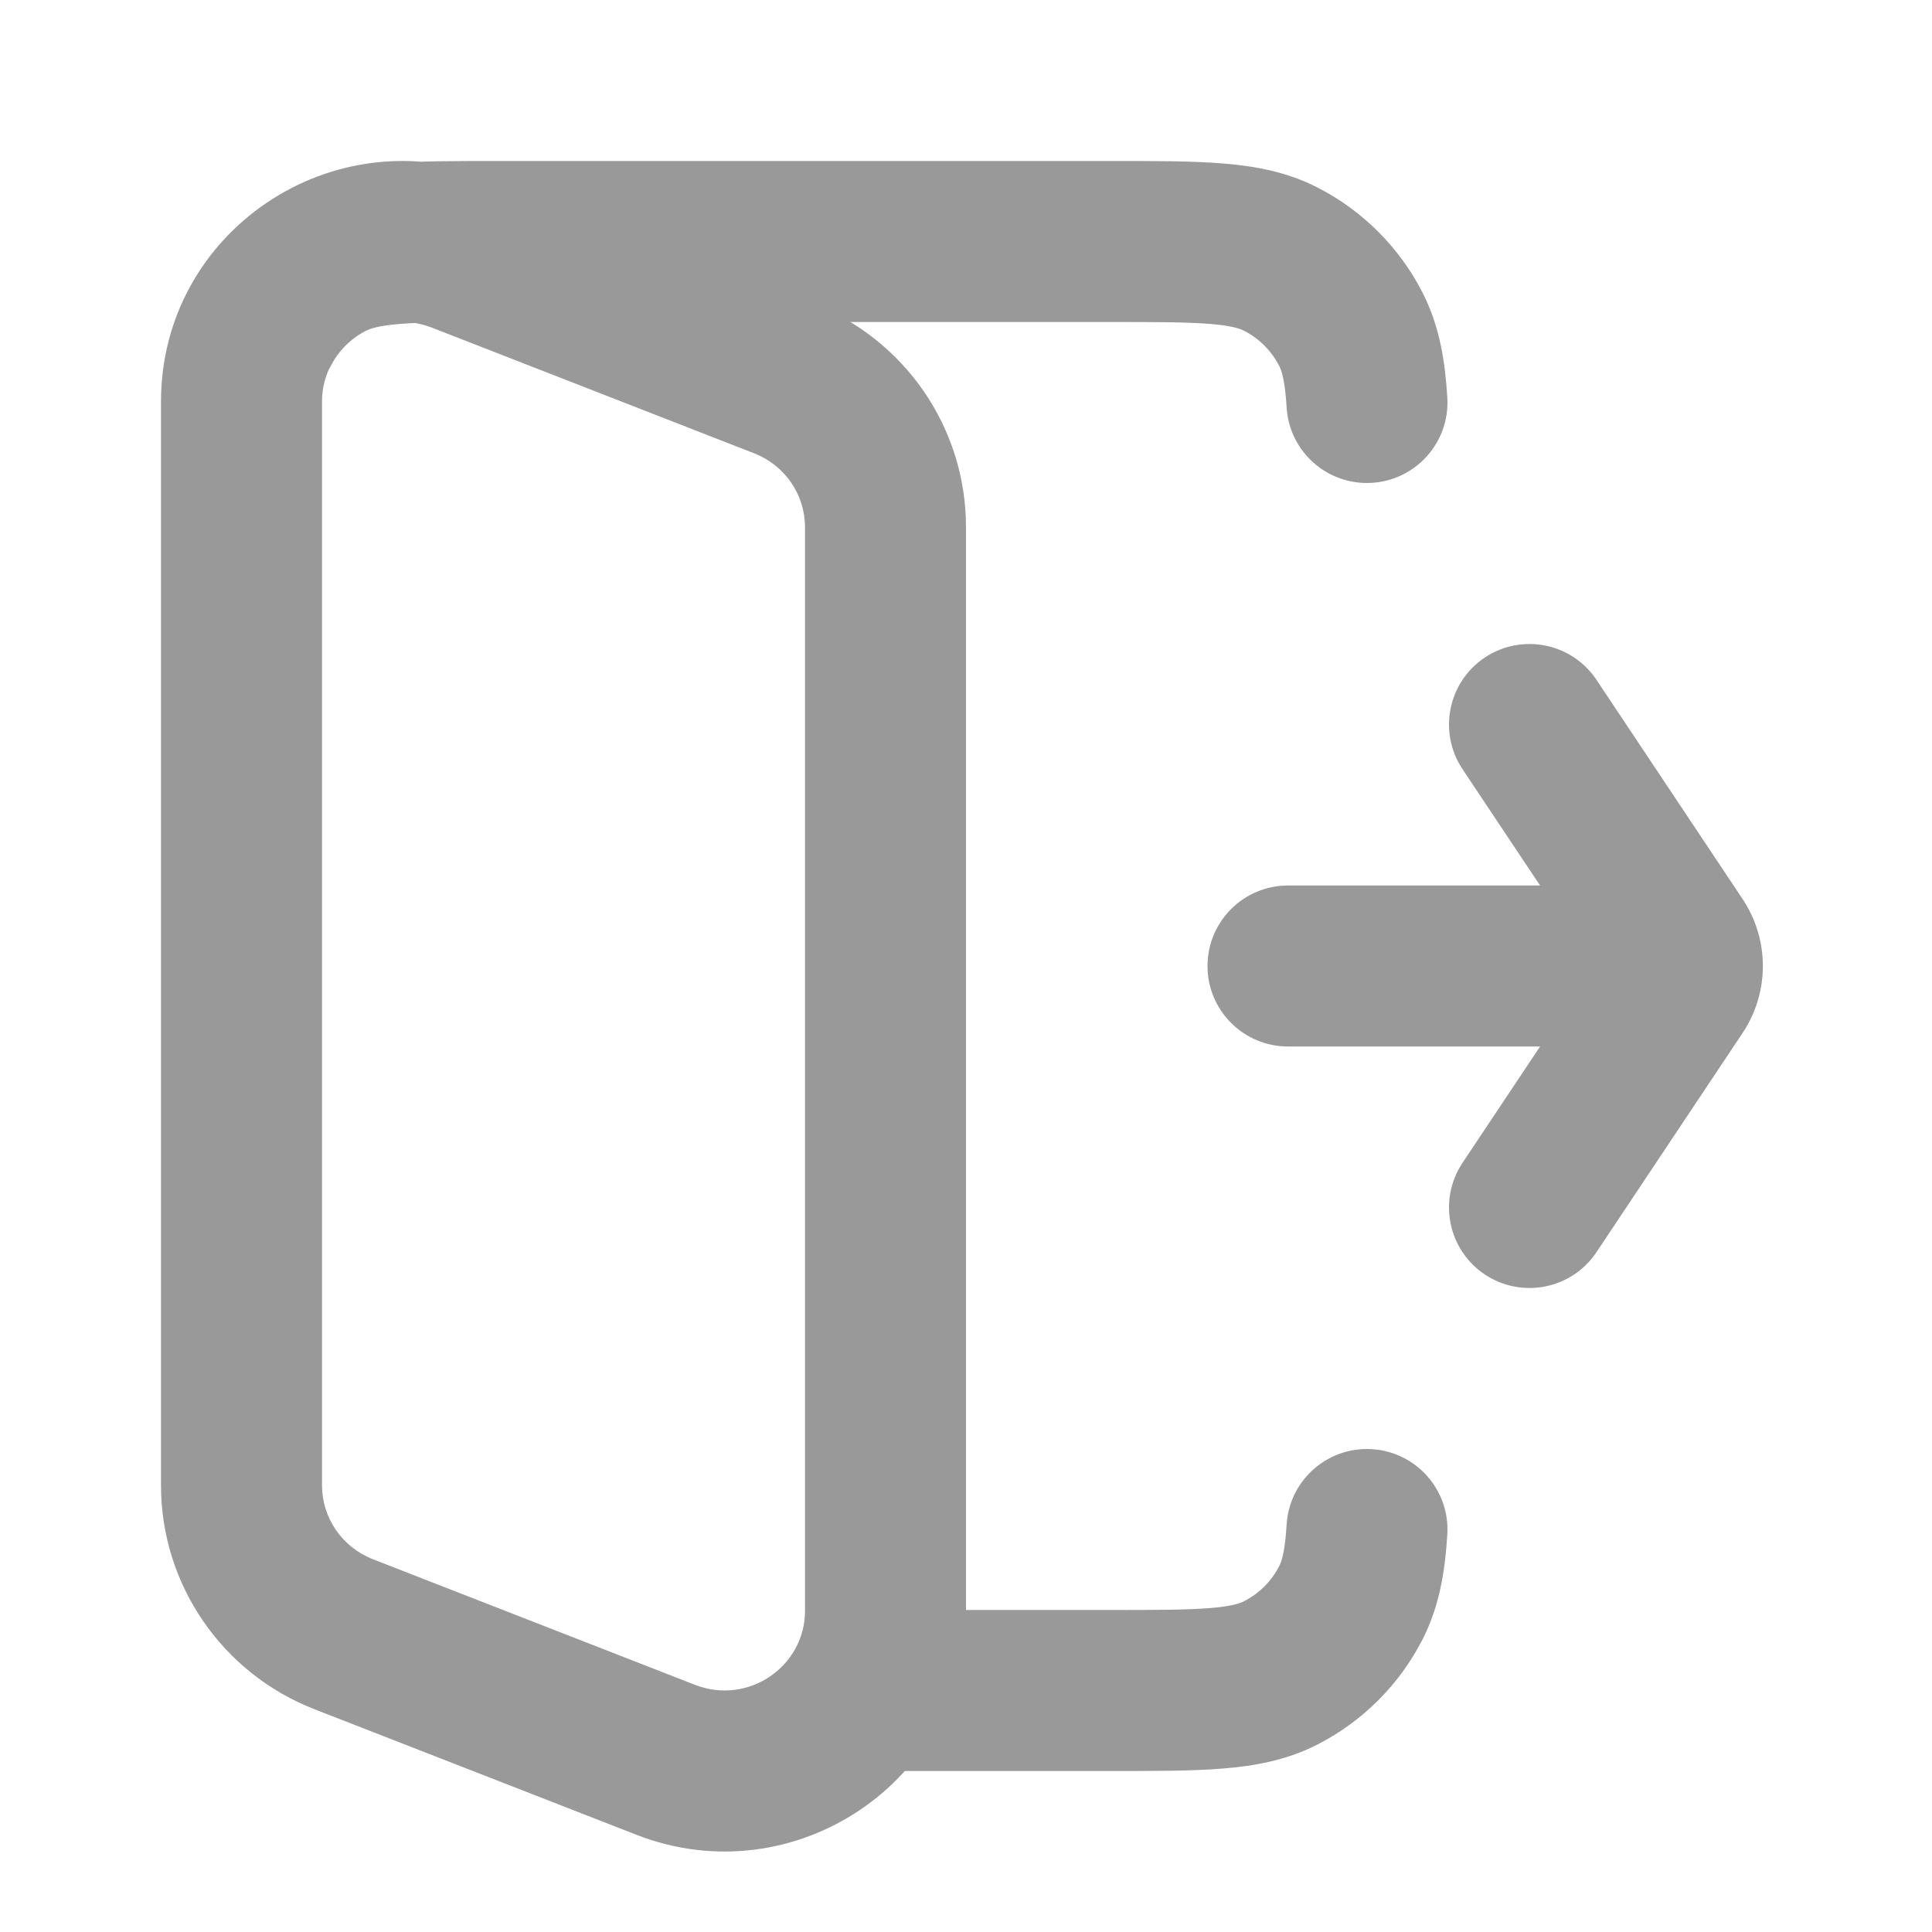
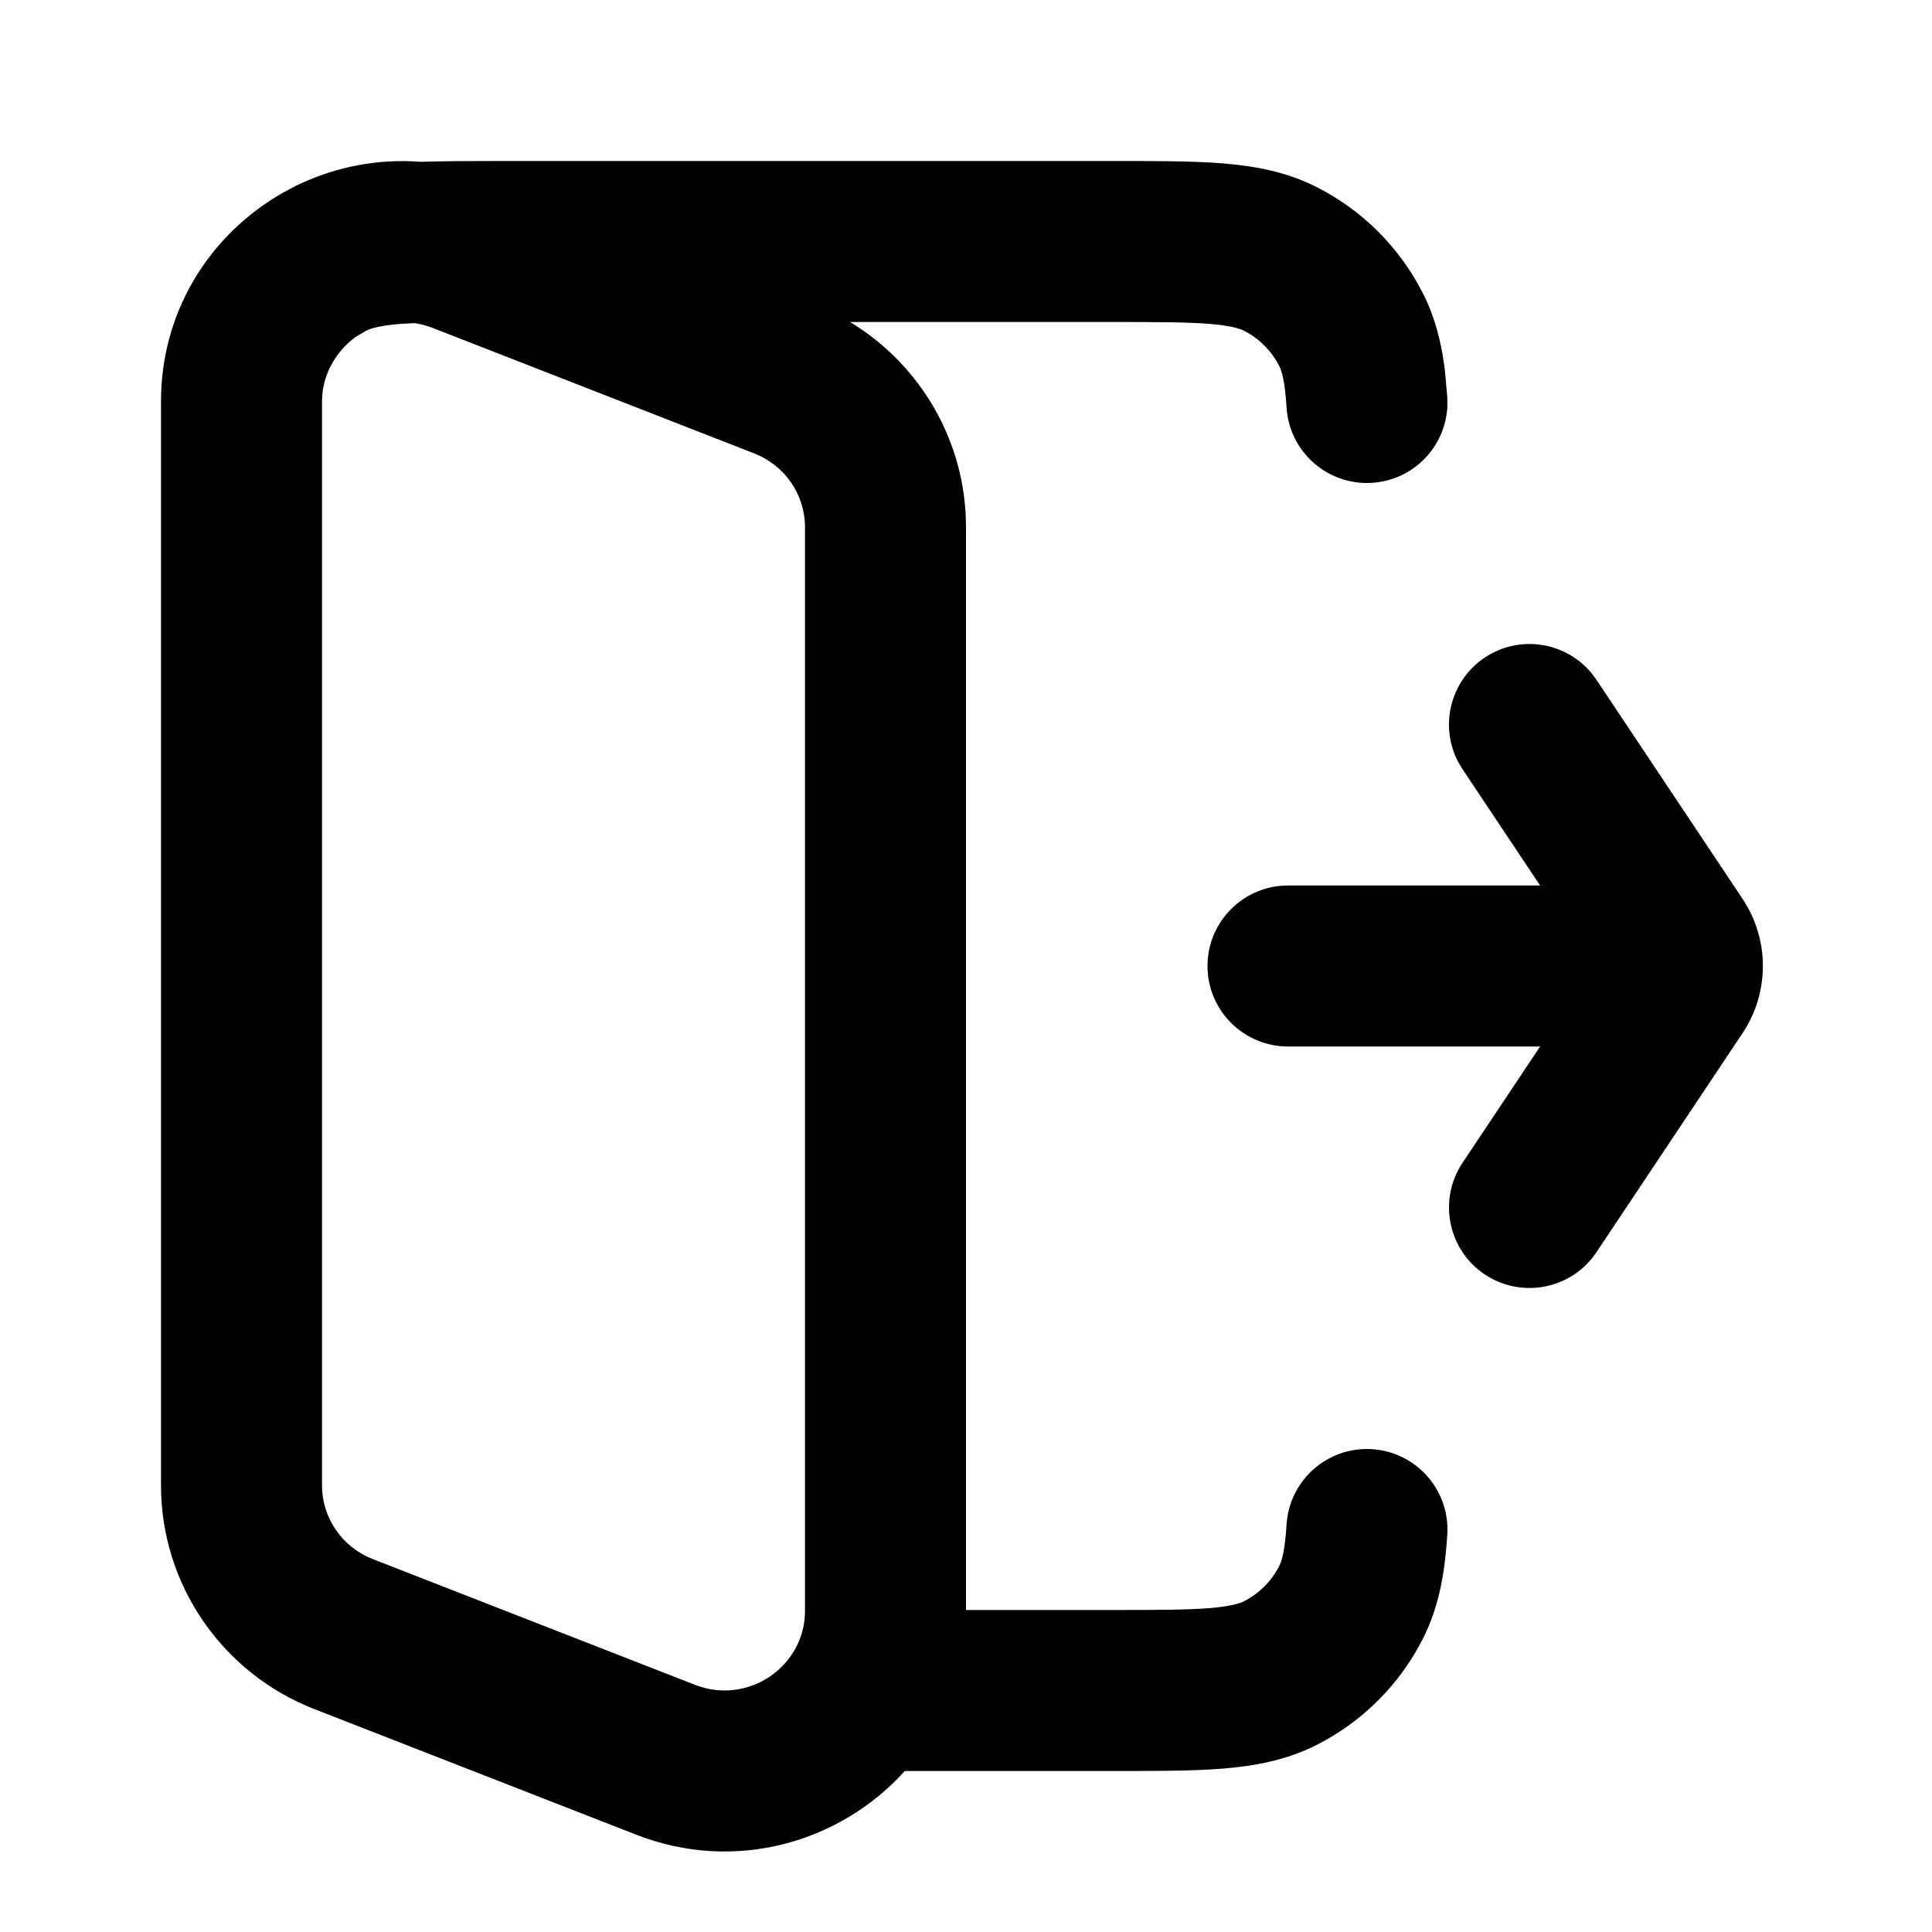
<svg xmlns="http://www.w3.org/2000/svg" width="24" height="24" viewBox="0 0 24 24" fill="none">
-   <path d="M11 20C10.448 20 10 20.448 10 21C10 21.552 10.448 22 11 22V20ZM15.908 20.782L15.454 19.891L15.454 19.891L15.908 20.782ZM16.782 19.908L17.673 20.362V20.362L16.782 19.908ZM15.908 3.218L15.454 4.109L15.454 4.109L15.908 3.218ZM16.782 4.092L15.891 4.546V4.546L16.782 4.092ZM4.092 3.218L3.638 2.327L3.638 2.327L4.092 3.218ZM2.327 3.638C2.076 4.13 2.272 4.732 2.764 4.983C3.256 5.234 3.858 5.038 4.109 4.546L2.327 3.638ZM17.979 19.061C18.013 18.51 17.593 18.035 17.042 18.002C16.491 17.968 16.016 18.388 15.983 18.939L17.979 19.061ZM15.983 5.061C16.016 5.612 16.491 6.032 17.042 5.998C17.593 5.964 18.013 5.49 17.979 4.939L15.983 5.061ZM16 11C15.448 11 15 11.448 15 12C15 12.552 15.448 13 16 13V11ZM20 13C20.552 13 21 12.552 21 12C21 11.448 20.552 11 20 11V13ZM19.832 8.445C19.526 7.986 18.905 7.862 18.445 8.168C17.986 8.474 17.862 9.095 18.168 9.555L19.832 8.445ZM20.815 11.723L19.983 12.277L20.815 11.723ZM20.815 12.277L19.983 11.723L20.815 12.277ZM18.168 14.445C17.862 14.905 17.986 15.526 18.445 15.832C18.905 16.138 19.526 16.014 19.832 15.555L18.168 14.445ZM5.731 3.139L5.368 4.071L5.731 3.139ZM9.731 4.7L10.095 3.768L9.731 4.7ZM8.269 21.861L7.905 22.792L8.269 21.861ZM4.269 20.3L3.905 21.232L3.905 21.232L4.269 20.3ZM6.2 4H13.8V2H6.2V4ZM13.8 20H11V22H13.8V20ZM13.8 22C14.344 22 14.811 22.001 15.195 21.969C15.59 21.937 15.984 21.866 16.362 21.673L15.454 19.891C15.405 19.916 15.304 19.954 15.032 19.976C14.749 19.999 14.377 20 13.8 20V22ZM15.891 19.454C15.795 19.642 15.642 19.795 15.454 19.891L16.362 21.673C16.927 21.385 17.385 20.927 17.673 20.362L15.891 19.454ZM13.8 4C14.377 4 14.749 4.001 15.032 4.024C15.304 4.046 15.405 4.084 15.454 4.109L16.362 2.327C15.984 2.134 15.59 2.063 15.195 2.031C14.811 1.999 14.344 2 13.8 2V4ZM15.454 4.109C15.642 4.205 15.795 4.358 15.891 4.546L17.673 3.638C17.385 3.074 16.927 2.615 16.362 2.327L15.454 4.109ZM6.2 2C5.656 2 5.189 1.999 4.805 2.031C4.41 2.063 4.016 2.134 3.638 2.327L4.546 4.109C4.595 4.084 4.696 4.046 4.968 4.024C5.251 4.001 5.623 4 6.2 4V2ZM4.109 4.546C4.205 4.358 4.358 4.205 4.546 4.109L3.638 2.327C3.074 2.615 2.615 3.074 2.327 3.638L4.109 4.546ZM15.983 18.939C15.962 19.281 15.92 19.398 15.891 19.454L17.673 20.362C17.886 19.943 17.952 19.503 17.979 19.061L15.983 18.939ZM17.979 4.939C17.952 4.497 17.886 4.057 17.673 3.638L15.891 4.546C15.92 4.602 15.962 4.719 15.983 5.061L17.979 4.939ZM16 13H20V11H16V13ZM18.168 9.555L19.983 12.277L21.647 11.168L19.832 8.445L18.168 9.555ZM19.983 11.723L18.168 14.445L19.832 15.555L21.647 12.832L19.983 11.723ZM19.983 12.277C19.871 12.109 19.871 11.891 19.983 11.723L21.647 12.832C21.983 12.328 21.983 11.672 21.647 11.168L19.983 12.277ZM5.368 4.071L9.368 5.631L10.095 3.768L6.095 2.208L5.368 4.071ZM10 6.548V20.012H12V6.548H10ZM8.632 20.929L4.632 19.369L3.905 21.232L7.905 22.792L8.632 20.929ZM4 18.452V4.988H2V18.452H4ZM4.632 19.369C4.247 19.218 4 18.853 4 18.452H2C2 19.684 2.759 20.785 3.905 21.232L4.632 19.369ZM10 20.012C10 20.698 9.298 21.189 8.632 20.929L7.905 22.792C9.863 23.556 12 22.126 12 20.012H10ZM9.368 5.631C9.753 5.781 10 6.147 10 6.548H12C12 5.316 11.241 4.215 10.095 3.768L9.368 5.631ZM6.095 2.208C4.137 1.444 2 2.874 2 4.988H4C4 4.302 4.702 3.811 5.368 4.071L6.095 2.208Z" fill="#999" />
+   <path d="M10 6.548C10 6.147 9.753 5.782 9.368 5.632L5.368 4.071C5.296 4.043 5.222 4.025 5.149 4.014C5.085 4.017 5.024 4.02 4.968 4.024C4.696 4.047 4.595 4.084 4.546 4.109L4.415 4.188C4.287 4.281 4.182 4.404 4.109 4.546L4.098 4.565C4.036 4.693 4 4.836 4 4.988V18.452C4 18.853 4.247 19.218 4.632 19.368L8.632 20.929C9.298 21.189 10 20.697 10 20.012V6.548ZM18.445 8.168C18.876 7.881 19.449 7.972 19.771 8.363L19.832 8.445L21.648 11.168C21.983 11.672 21.983 12.328 21.648 12.832L19.832 15.555C19.526 16.014 18.905 16.138 18.445 15.832C17.986 15.526 17.862 14.905 18.168 14.445L19.132 13H16C15.448 13 15 12.552 15 12C15 11.448 15.448 11 16 11H19.132L18.168 9.555L18.115 9.467C17.878 9.019 18.015 8.455 18.445 8.168ZM12 20H13.8C14.376 20 14.749 19.999 15.032 19.976C15.304 19.953 15.405 19.916 15.454 19.891C15.642 19.795 15.795 19.642 15.891 19.454C15.919 19.398 15.961 19.281 15.982 18.939C16.016 18.388 16.491 17.968 17.042 18.002C17.593 18.036 18.012 18.509 17.979 19.061C17.951 19.503 17.886 19.944 17.673 20.362C17.385 20.927 16.927 21.385 16.362 21.673C15.984 21.866 15.591 21.937 15.195 21.97C14.812 22.001 14.343 22 13.8 22H11.24C10.444 22.883 9.139 23.273 7.905 22.792L3.905 21.231C2.759 20.784 2 19.684 2 18.452V4.988C2 3.889 2.578 2.975 3.408 2.458C3.419 2.451 3.43 2.444 3.44 2.438C3.499 2.402 3.559 2.369 3.62 2.338C3.626 2.335 3.632 2.33 3.638 2.327C3.673 2.309 3.709 2.292 3.745 2.276C4.198 2.068 4.706 1.97 5.225 2.01C5.515 2.001 5.841 2 6.2 2H13.8C14.343 2 14.812 1.999 15.195 2.03C15.591 2.063 15.984 2.134 16.362 2.327C16.927 2.615 17.385 3.073 17.673 3.638C17.833 3.952 17.91 4.278 17.95 4.608L17.979 4.939L17.98 5.041C17.96 5.548 17.559 5.966 17.042 5.998C16.491 6.032 16.016 5.612 15.982 5.061C15.961 4.719 15.919 4.602 15.891 4.546C15.795 4.358 15.642 4.205 15.454 4.109C15.405 4.084 15.304 4.047 15.032 4.024C14.749 4.001 14.376 4 13.8 4H10.56C11.441 4.534 12 5.492 12 6.548V20Z" fill="#000" />
</svg>
